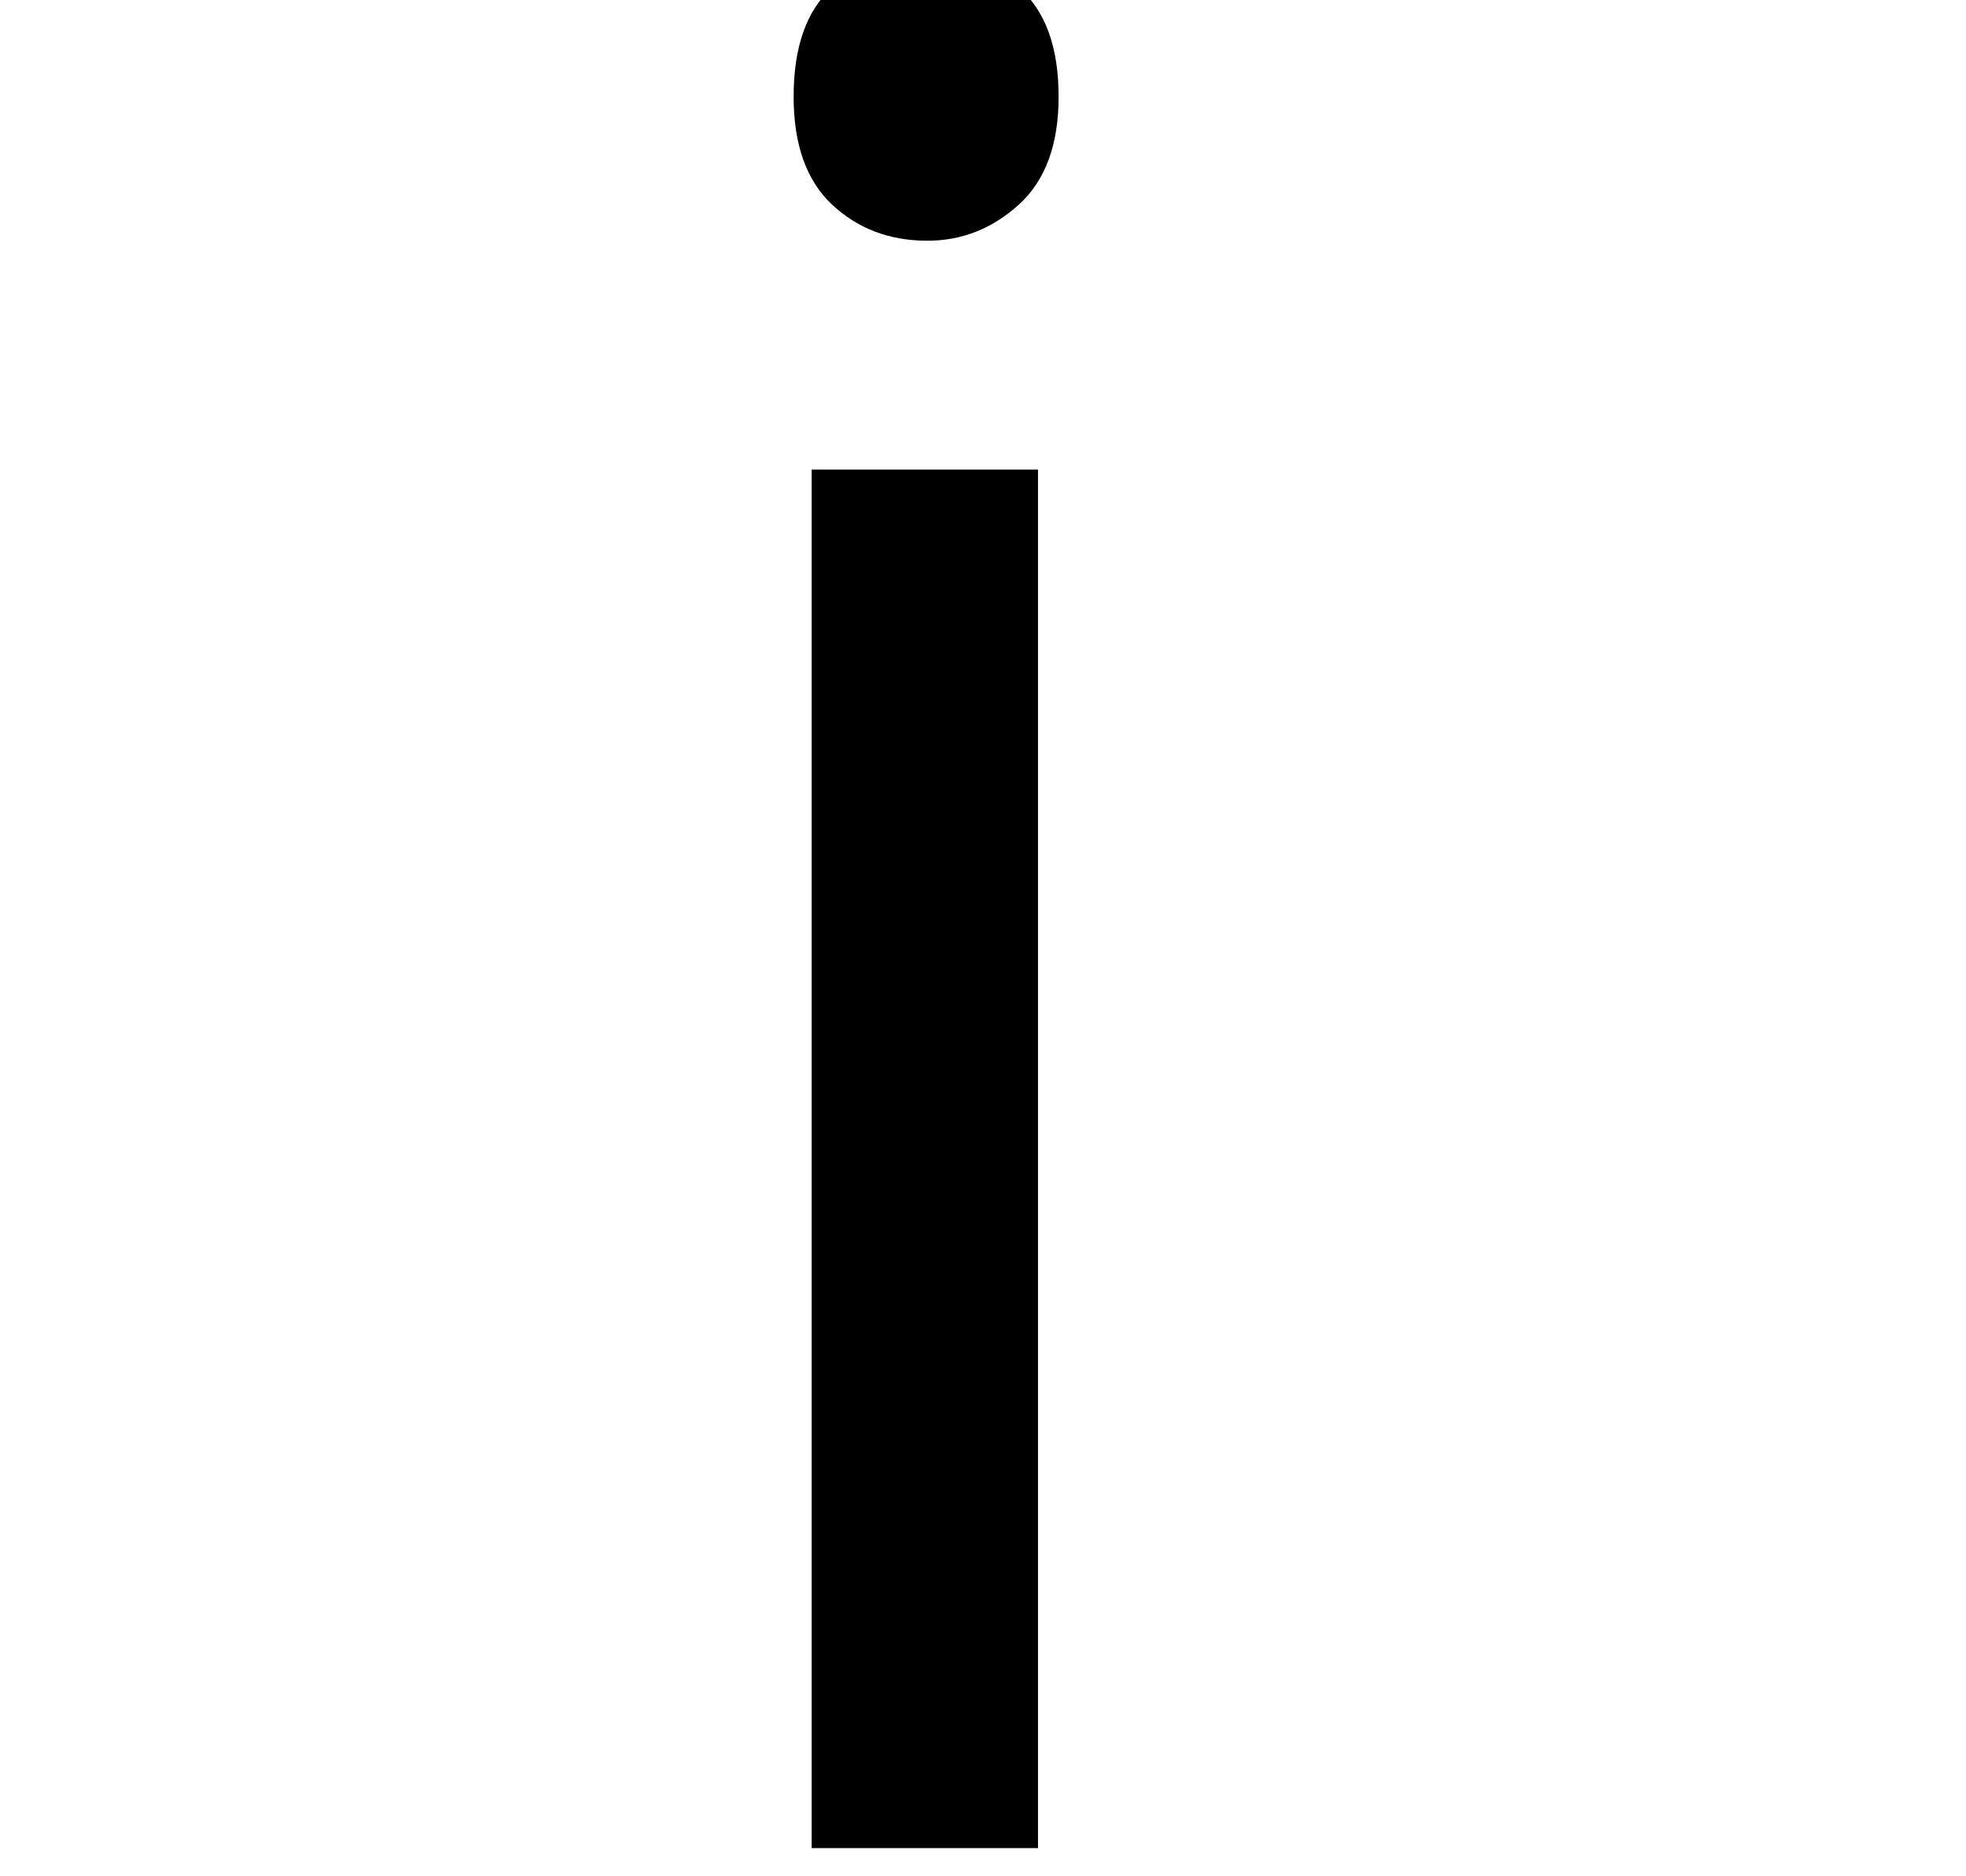
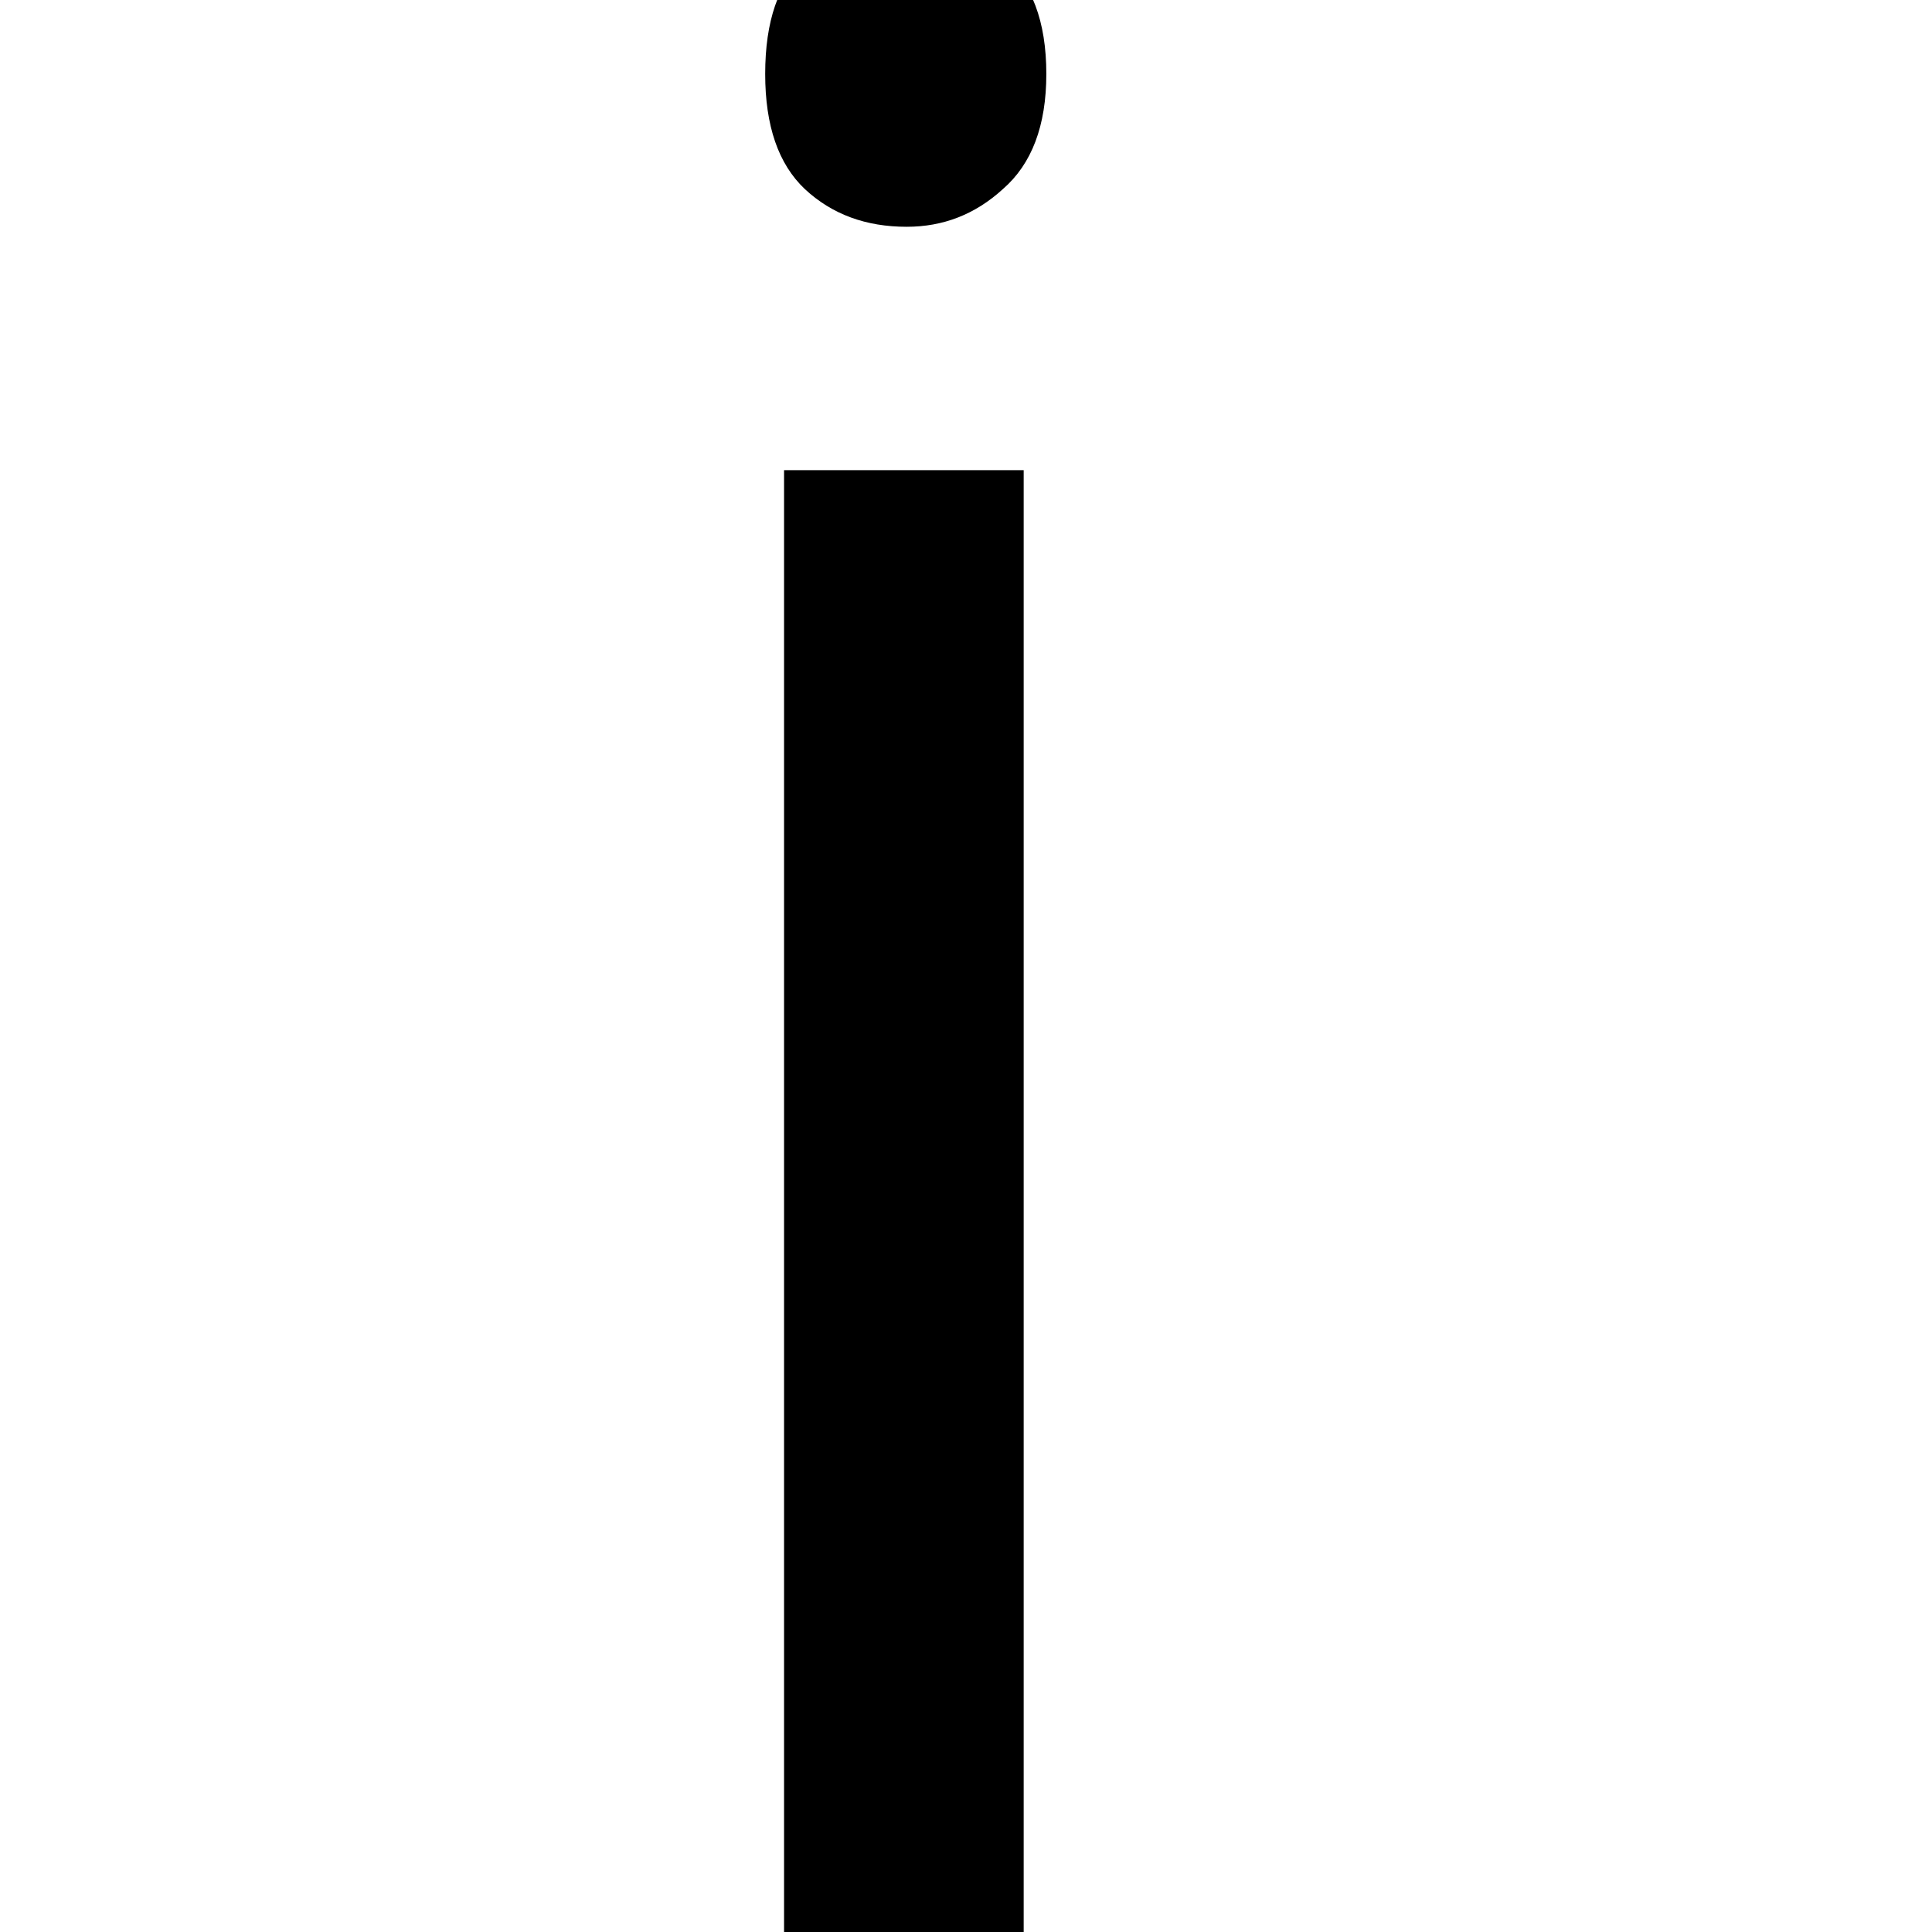
- <svg xmlns="http://www.w3.org/2000/svg" width="535.005" height="510.437" id="svg3896" version="1.1">
+ <svg xmlns="http://www.w3.org/2000/svg" width="16" height="16" id="svg3896" version="1.1">
  <defs id="defs3898" />
-   <g id="layer1" transform="translate(-5.714277,-72.36218)">
-     <text xml:space="preserve" style="font-size:40px;font-style:normal;font-weight:normal;line-height:125%;letter-spacing:0px;word-spacing:0px;fill:#000000;fill-opacity:1;stroke:none;font-family:Sans" x="167.089" y="575.383" id="text2984">
-       <tspan id="tspan2986" x="167.089" y="575.383" style="font-size:700px;font-style:normal;font-variant:normal;font-weight:normal;font-stretch:normal;font-family:Abyssinica SIL;-inkscape-font-specification:Abyssinica SIL">i</tspan>
+   <g id="layer1" transform="translate(-5.714277,-566.799)">
+     <text xml:space="preserve" style="font-style:normal;font-weight:normal;font-size:0.387px;line-height:0%;font-family:sans-serif;letter-spacing:0px;word-spacing:0px;fill:#000000;fill-opacity:1;stroke:none;stroke-width:0.032" x="10.287" y="582.822" id="text2984" transform="scale(1.000039,0.999961)">
+       <tspan id="tspan2986" x="10.287" y="582.822" style="font-style:normal;font-variant:normal;font-weight:normal;font-stretch:normal;font-size:22.6px;line-height:1.25;font-family:'Abyssinica SIL';-inkscape-font-specification:'Abyssinica SIL';stroke-width:0.032">i</tspan>
    </text>
  </g>
</svg>
